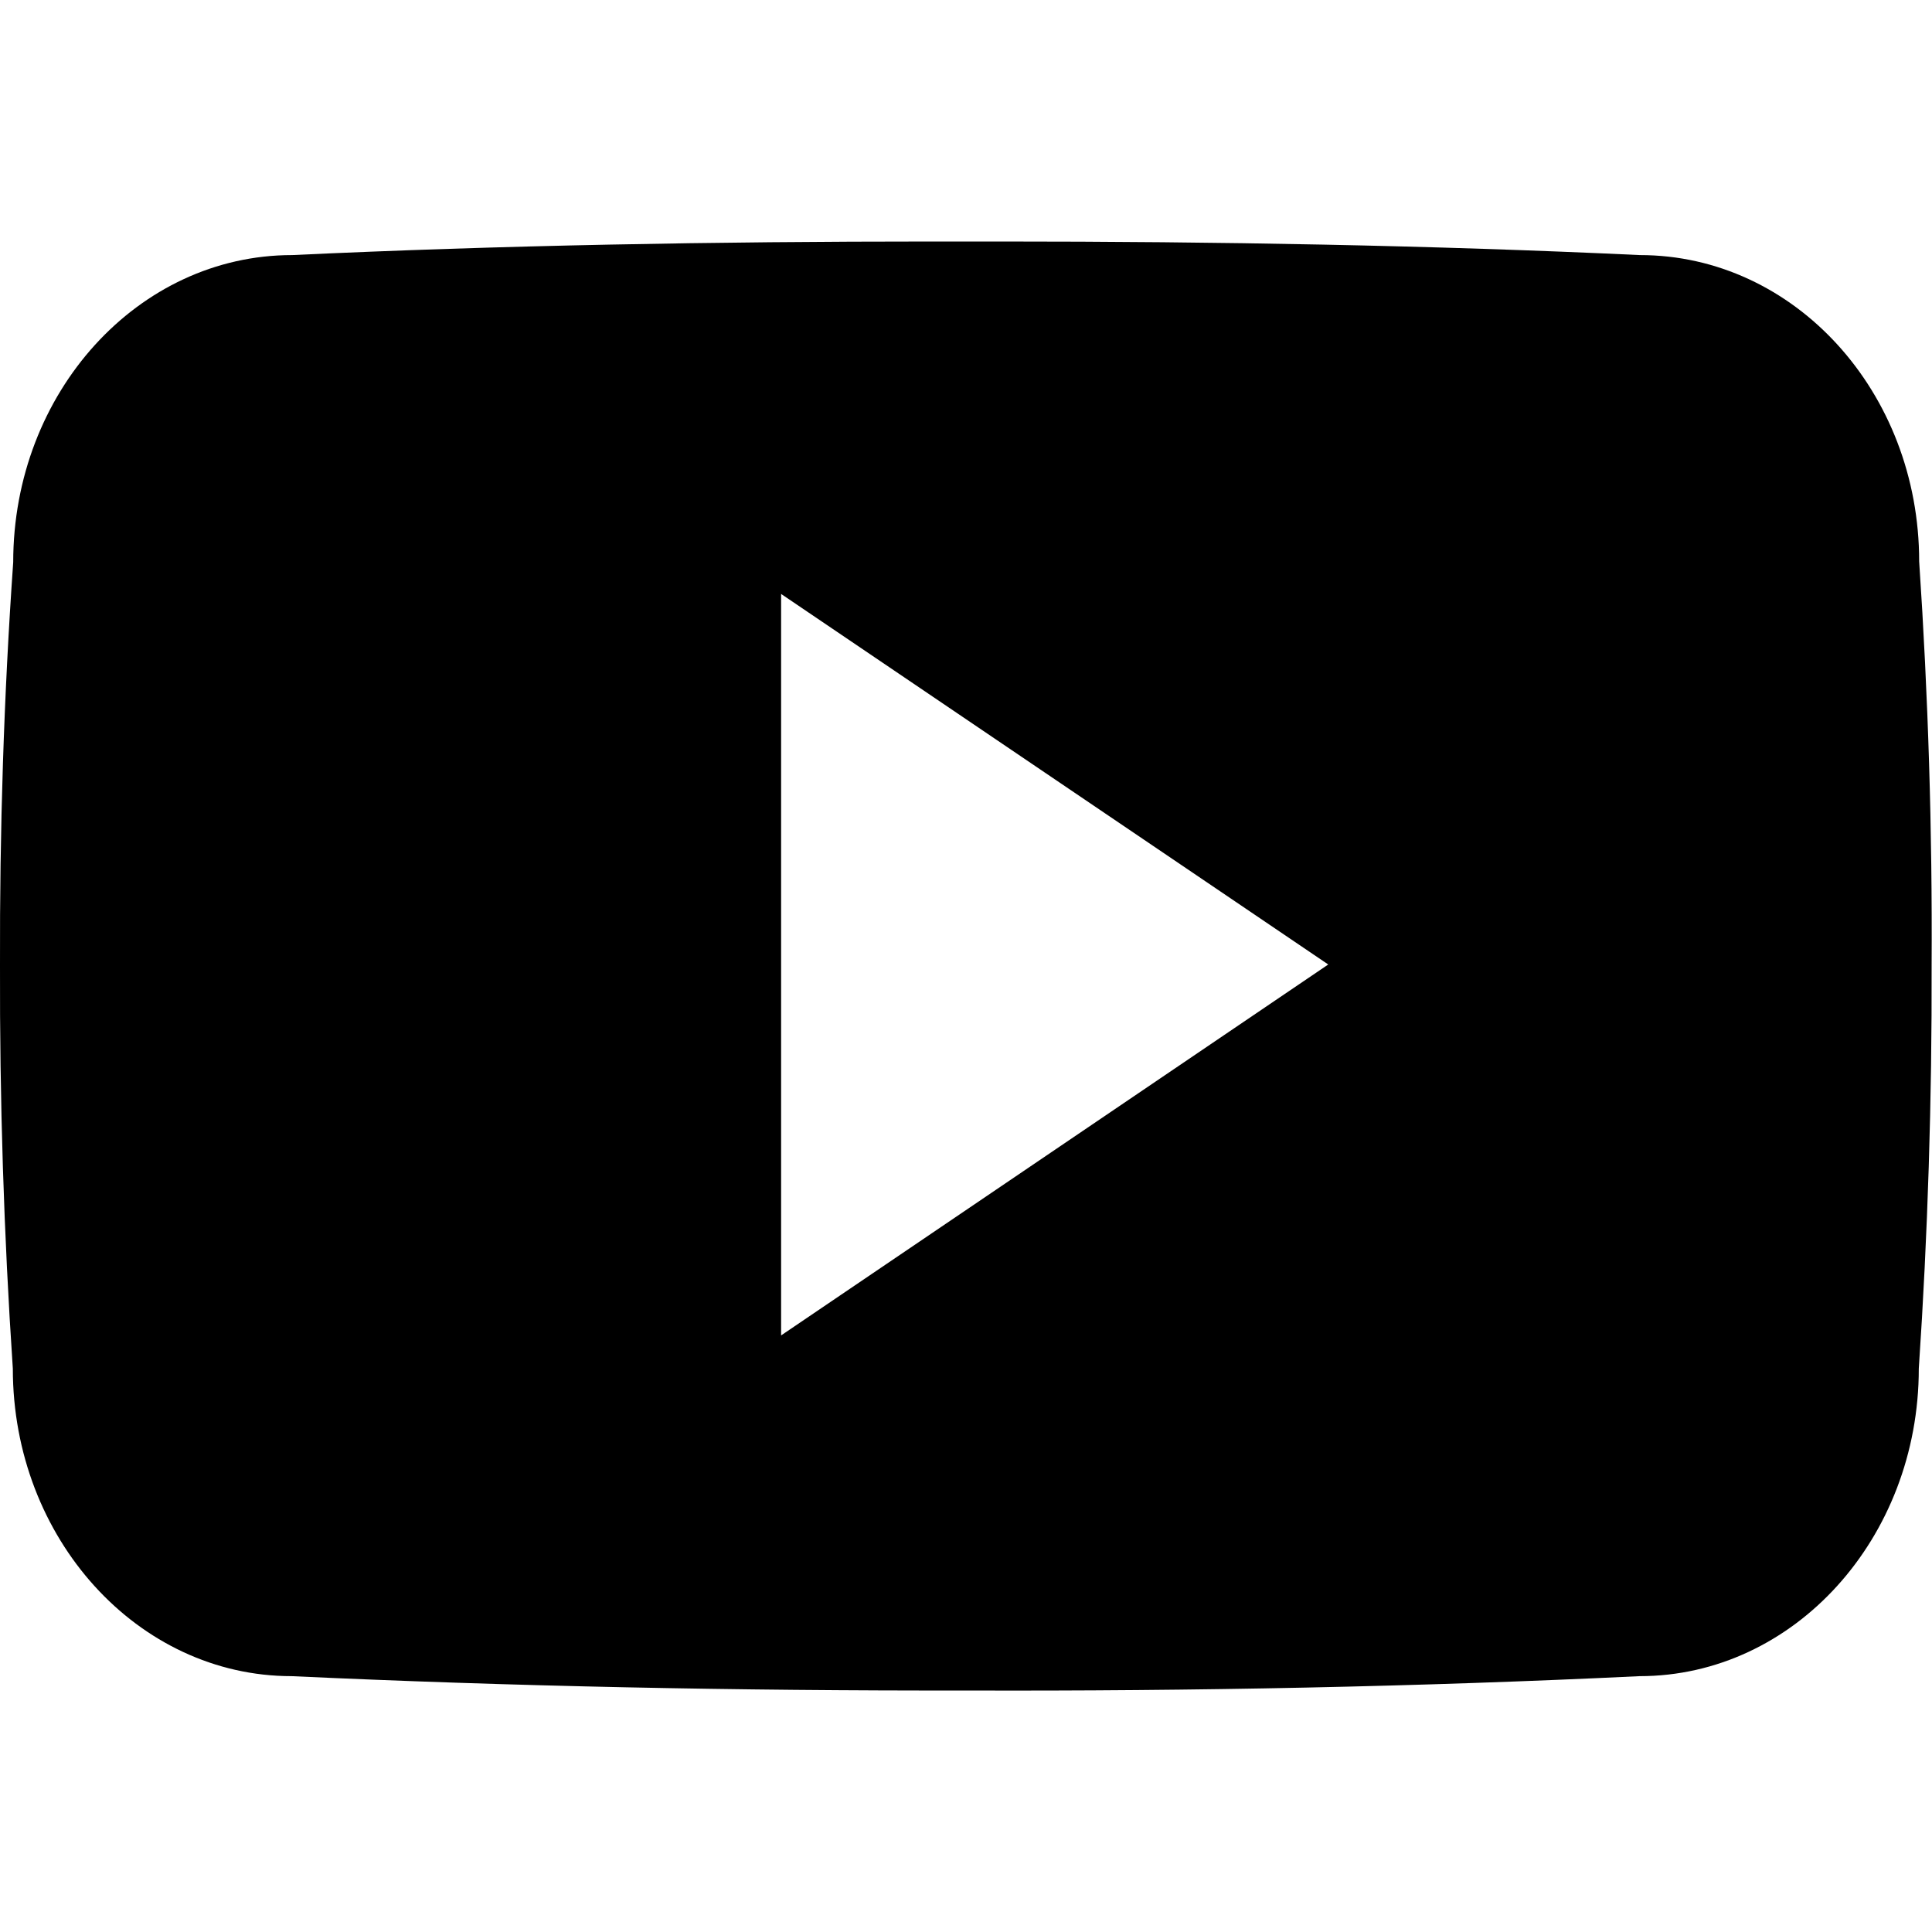
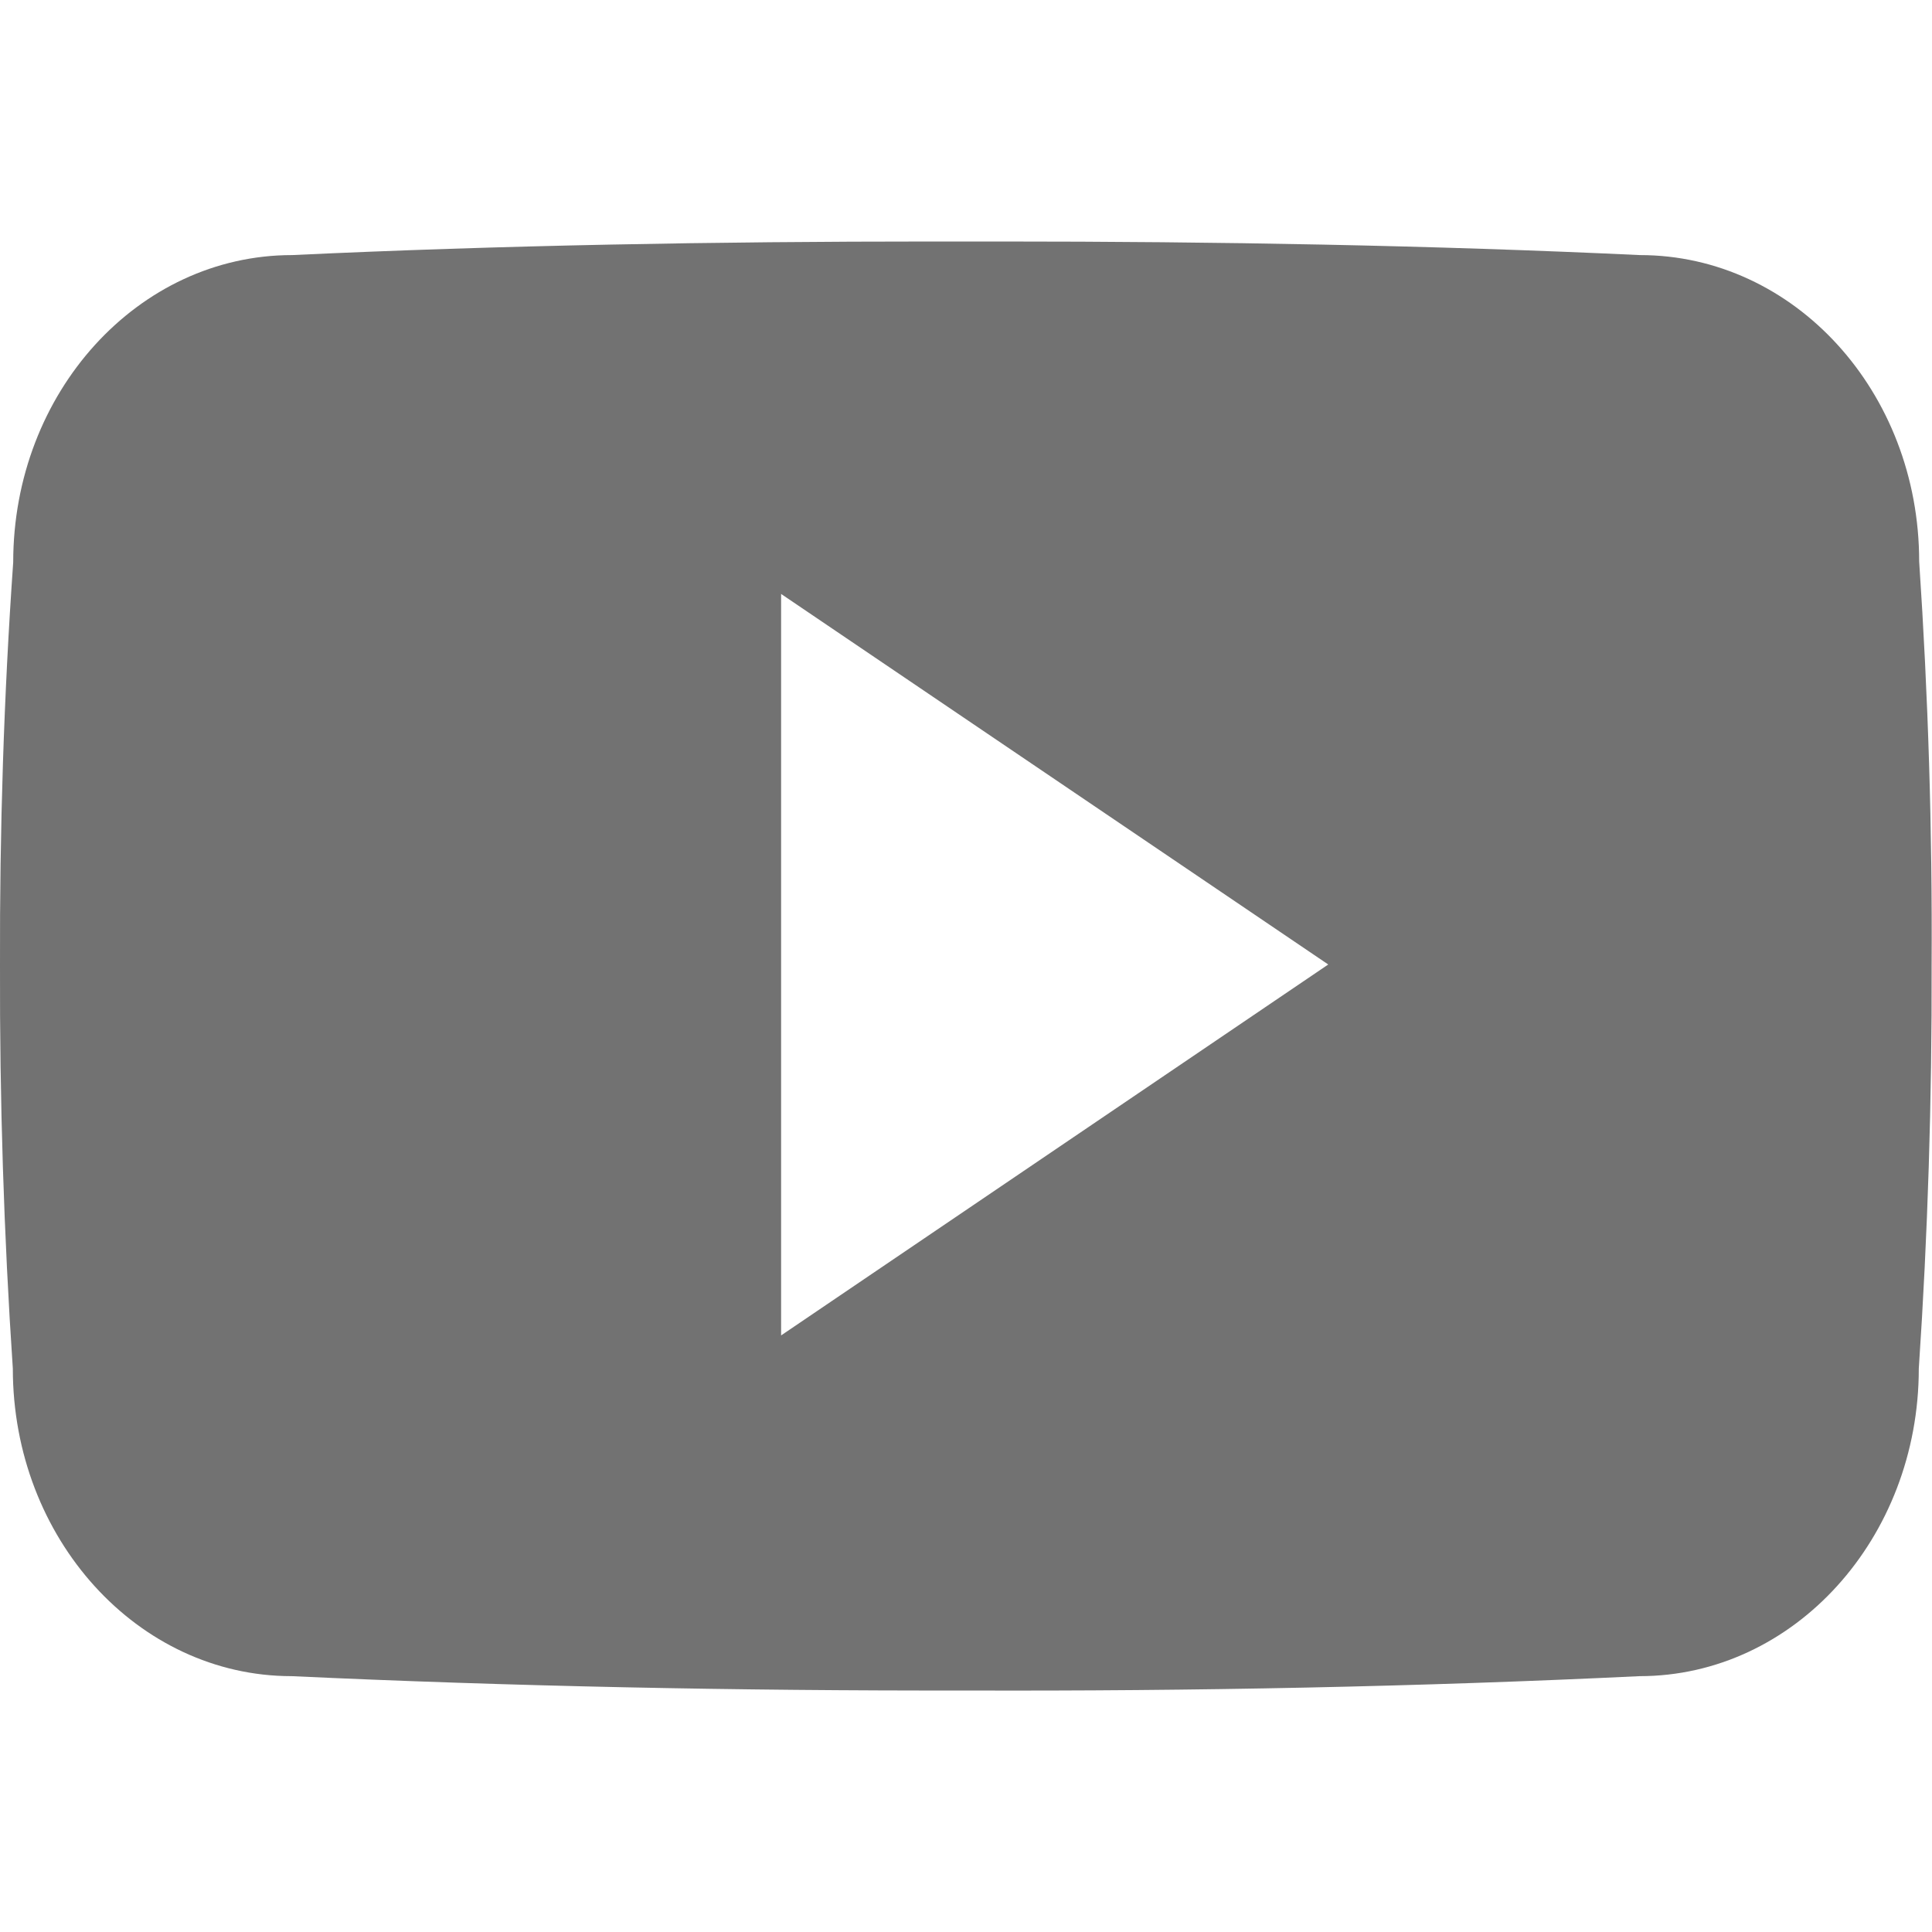
- <svg xmlns="http://www.w3.org/2000/svg" height="512px" id="Layer_1" style="enable-background:new 0 0 512 512;" version="1.1" viewBox="0 0 512 512" width="512px" xml:space="preserve">
+ <svg xmlns="http://www.w3.org/2000/svg" height="512px" id="Layer_1" style="enable-background:new 0 0 512 512;" version="1.1" fill="#727272" viewBox="0 0 512 512" width="512px" xml:space="preserve">
  <g>
    <path d="M508.6,148.8c0-45-33.1-81.2-74-81.2C379.2,65,322.7,64,265,64c-3,0-6,0-9,0s-6,0-9,0c-57.6,0-114.2,1-169.6,3.6   c-40.8,0-73.9,36.4-73.9,81.4C1,184.6-0.1,220.2,0,255.8C-0.1,291.4,1,327,3.4,362.7c0,45,33.1,81.5,73.9,81.5   c58.2,2.7,117.9,3.9,178.6,3.8c60.8,0.2,120.3-1,178.6-3.8c40.9,0,74-36.5,74-81.5c2.4-35.7,3.5-71.3,3.4-107   C512.1,220.1,511,184.5,508.6,148.8z M207,353.9V157.4l145,98.2L207,353.9z" />
  </g>
</svg>
